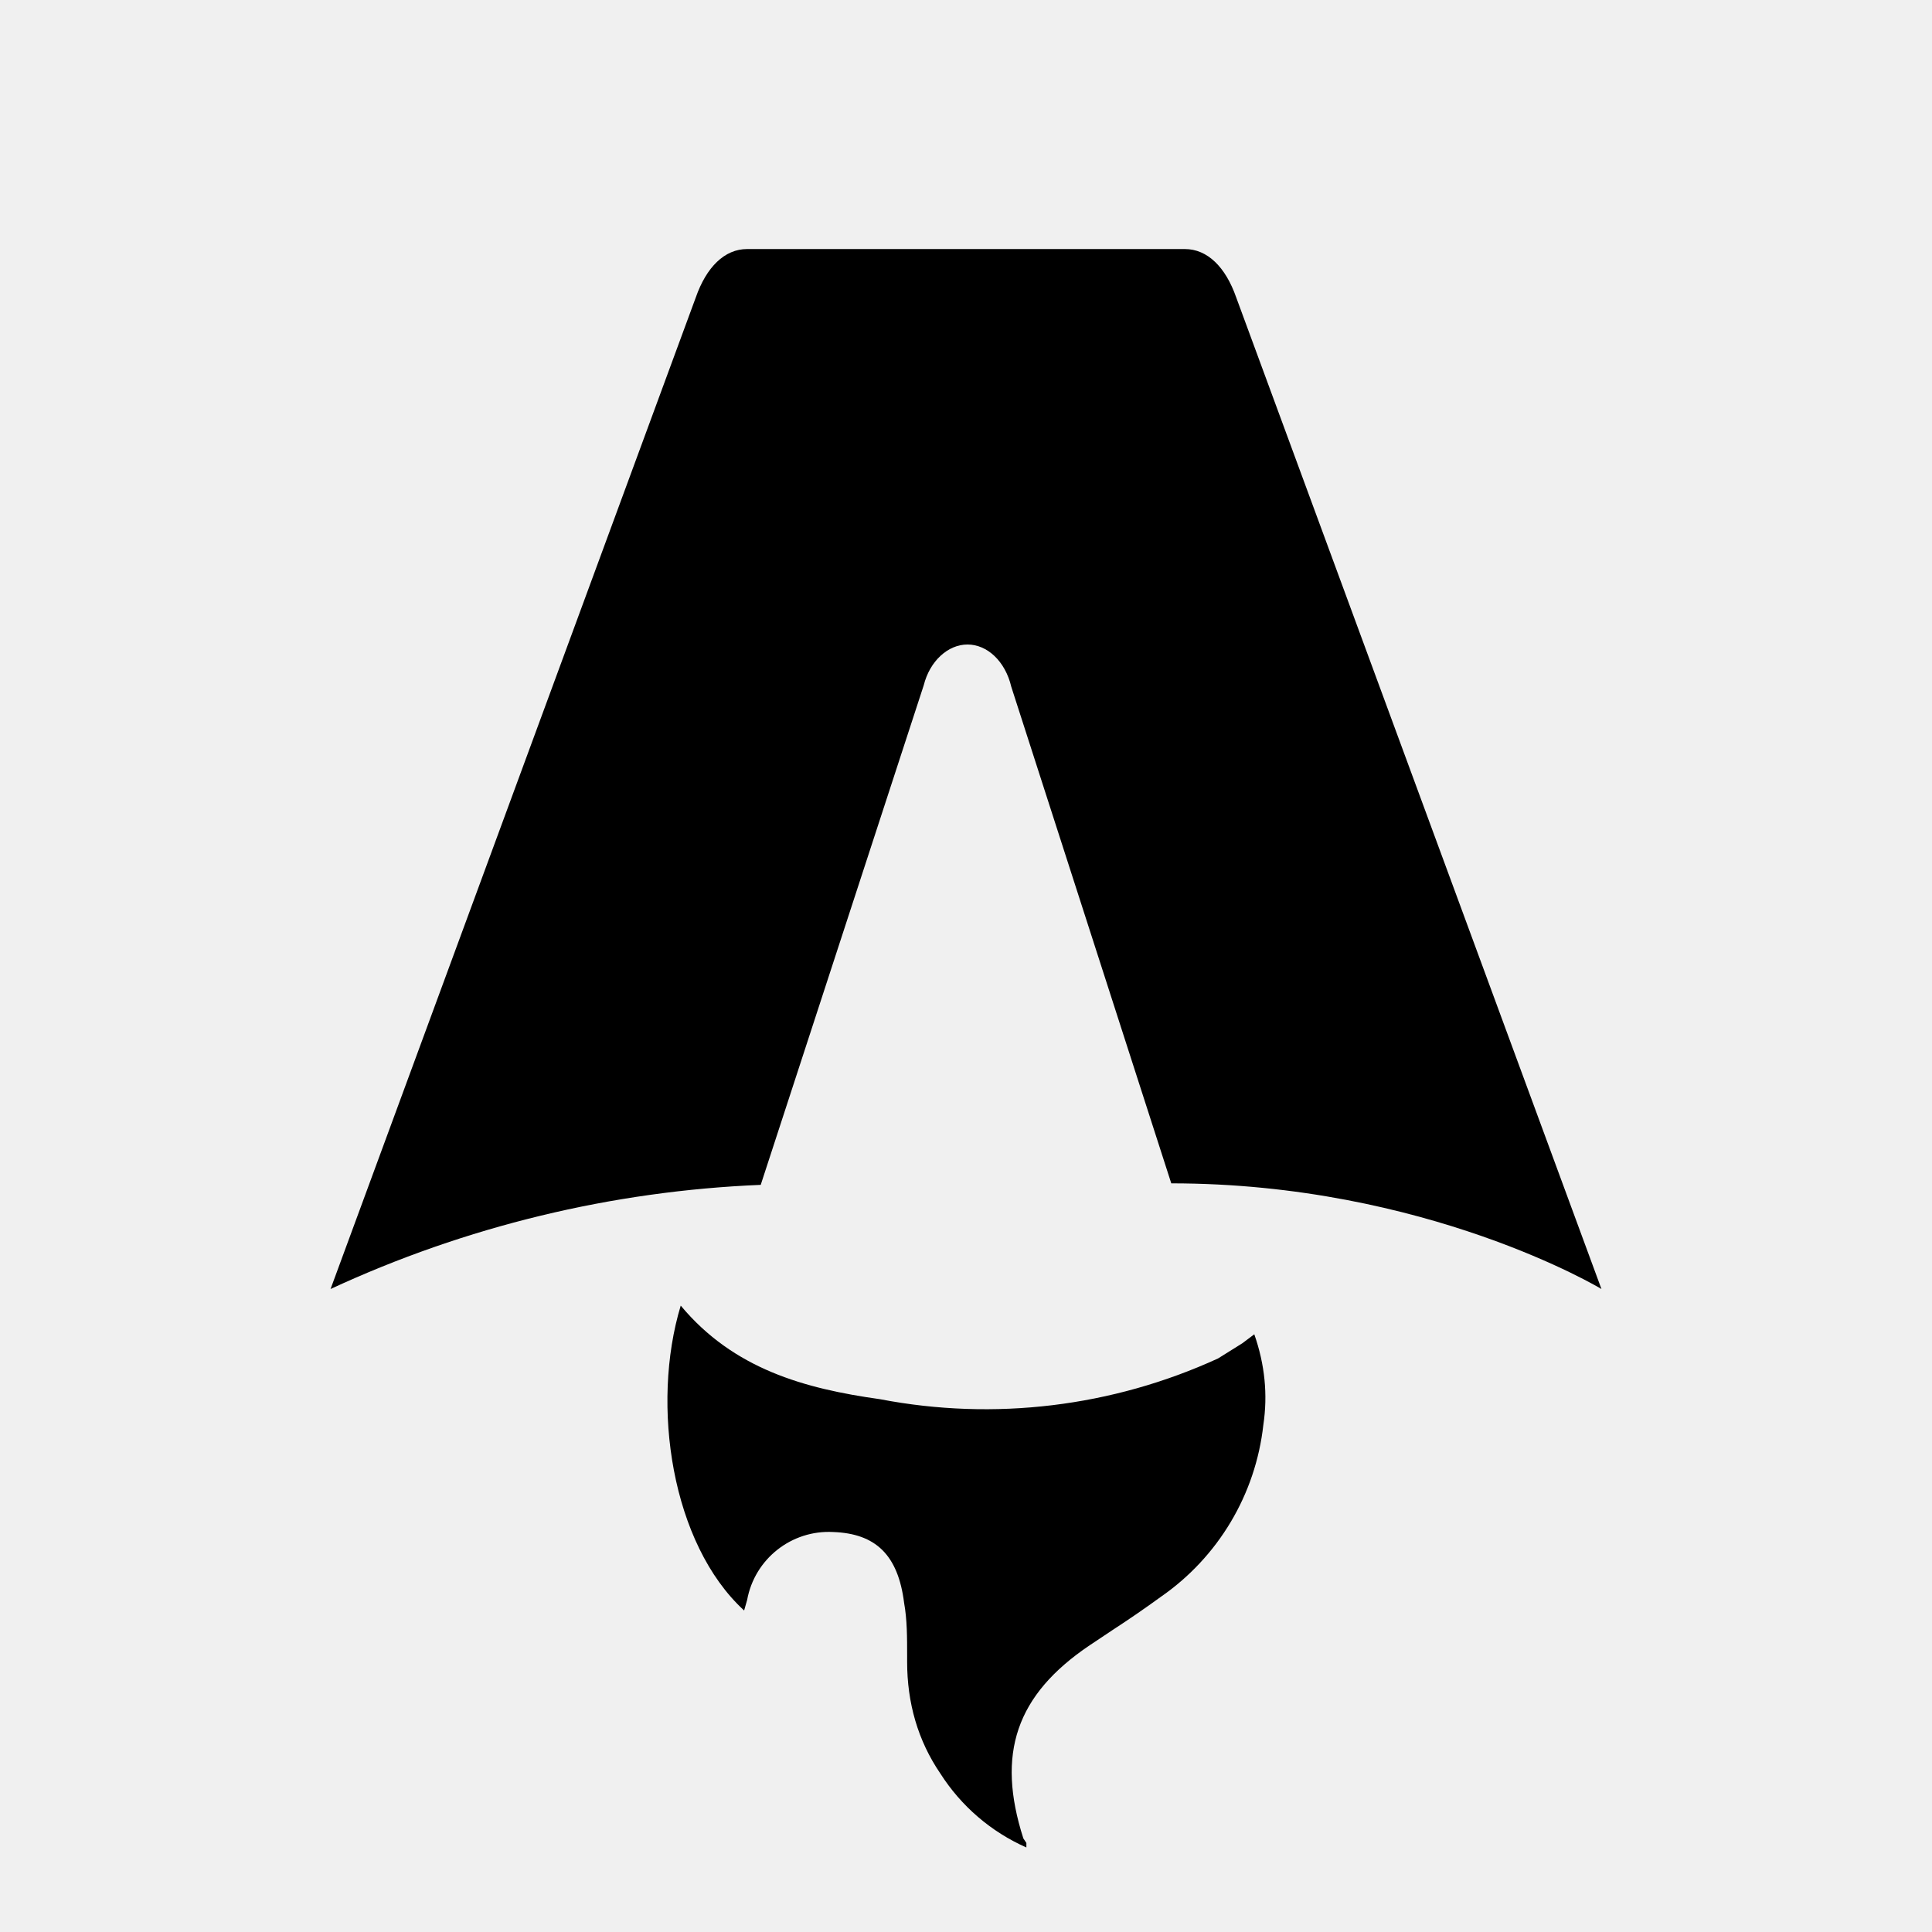
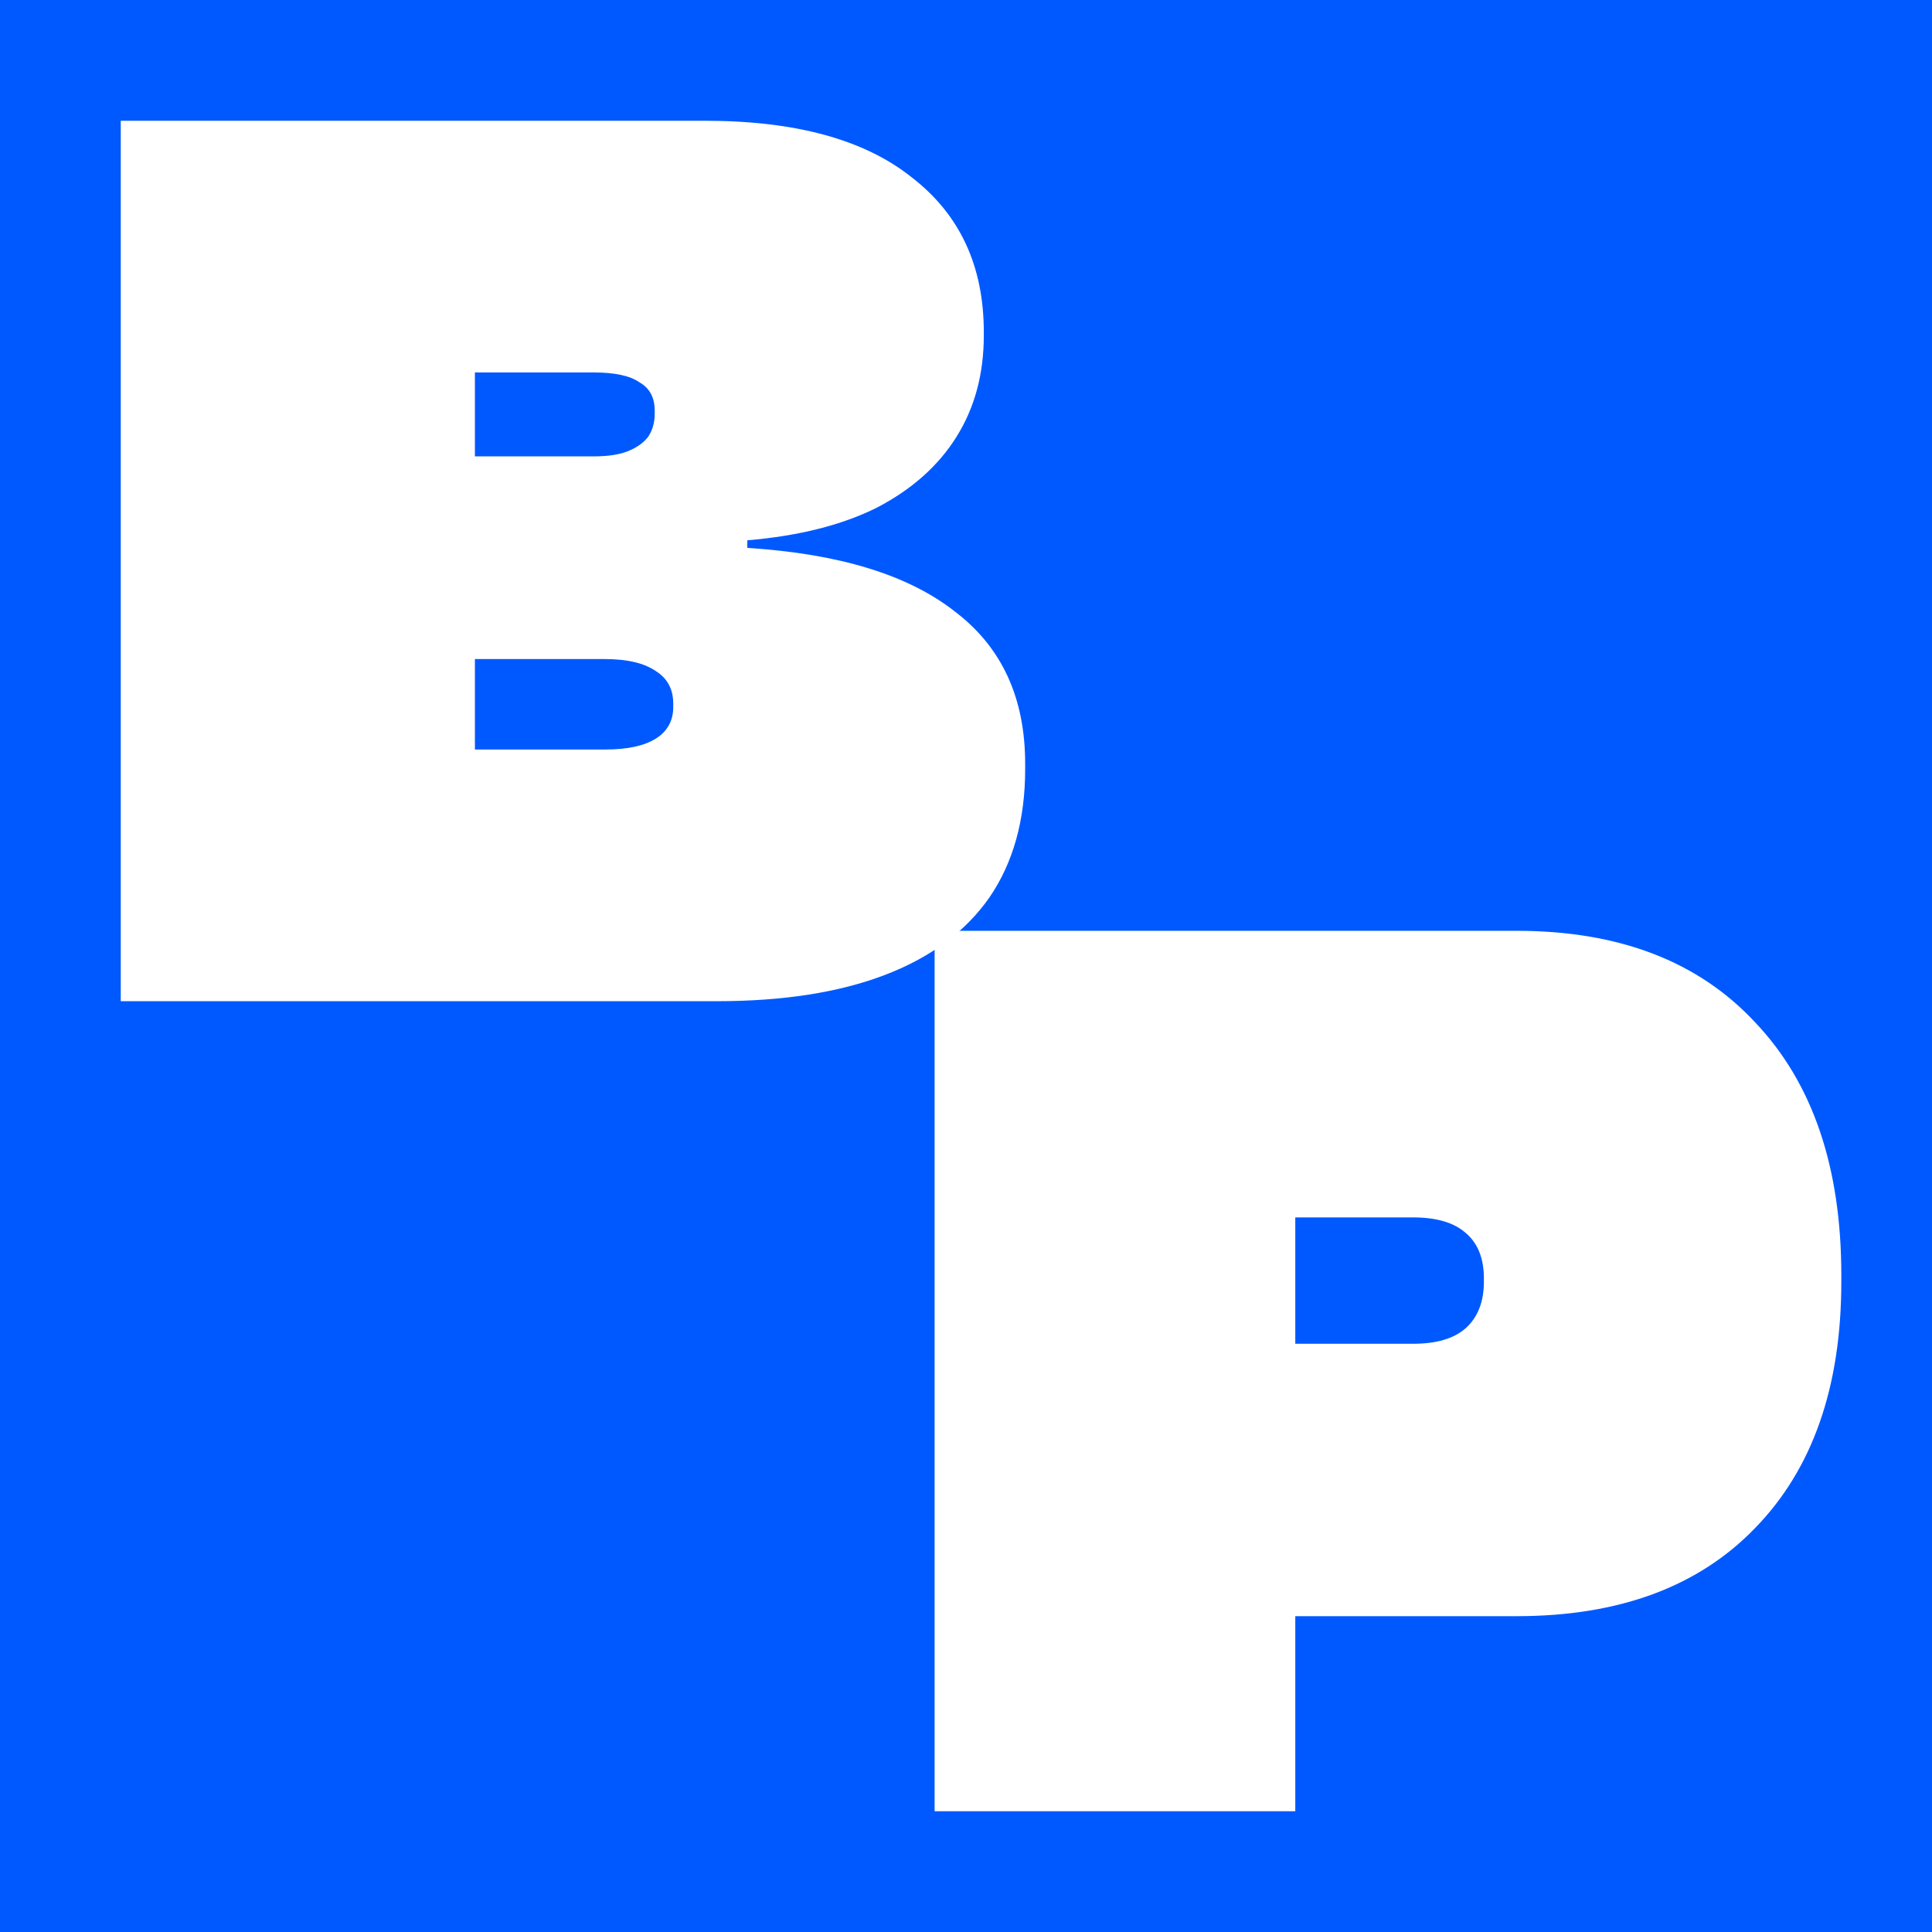
- <svg xmlns="http://www.w3.org/2000/svg" fill="none" viewBox="0 0 128 128">
-   <path d="M50.4 78.5a75.1 75.1 0 0 0-28.5 6.9l24.2-65.7c.7-2 1.9-3.2 3.4-3.2h29c1.5 0 2.7 1.2 3.4 3.2l24.2 65.7s-11.6-7-28.5-7L67 45.5c-.4-1.7-1.6-2.8-2.9-2.8-1.3 0-2.5 1.1-2.9 2.7L50.4 78.5Zm-1.1 28.2Zm-4.2-20.2c-2 6.6-.6 15.8 4.2 20.2a17.5 17.5 0 0 1 .2-.7 5.5 5.5 0 0 1 5.7-4.5c2.8.1 4.3 1.5 4.7 4.7.2 1.1.2 2.3.2 3.5v.4c0 2.7.7 5.2 2.2 7.4a13 13 0 0 0 5.7 4.9v-.3l-.2-.3c-1.8-5.6-.5-9.5 4.4-12.8l1.5-1a73 73 0 0 0 3.2-2.2 16 16 0 0 0 6.8-11.4c.3-2 .1-4-.6-6l-.8.6-1.6 1a37 37 0 0 1-22.4 2.7c-5-.7-9.7-2-13.2-6.2Z" />
+ <svg xmlns="http://www.w3.org/2000/svg" viewBox="0 0 32 32" fill="none">
+   <rect width="32" height="32" />
+   <path d="M25.119 15.417C26.815 15.417 28.132 15.923 29.071 16.934C30.021 17.933 30.498 19.328 30.498 21.121V21.229C30.498 22.974 30.021 24.333 29.071 25.308C28.132 26.282 26.815 26.769 25.119 26.769H21.454V30H15.48V15.417H25.119ZM21.454 22.257H23.404C23.789 22.257 24.077 22.173 24.27 22.005C24.474 21.825 24.578 21.566 24.578 21.229V21.175C24.578 20.838 24.474 20.584 24.27 20.416C24.077 20.248 23.789 20.164 23.404 20.164H21.454V22.257Z" />
+   <path d="M2 16.583V2H11.674C13.178 2 14.321 2.313 15.103 2.939C15.898 3.552 16.295 4.407 16.295 5.501V5.556C16.295 6.193 16.144 6.753 15.843 7.234C15.543 7.715 15.103 8.106 14.526 8.407C13.948 8.696 13.232 8.877 12.378 8.949V9.075C13.894 9.171 15.037 9.52 15.807 10.122C16.589 10.711 16.98 11.554 16.98 12.649V12.739C16.98 13.581 16.782 14.291 16.385 14.869C15.988 15.434 15.41 15.861 14.652 16.15C13.894 16.439 12.968 16.583 11.873 16.583H2ZM10.032 12.414C10.393 12.414 10.669 12.354 10.862 12.234C11.054 12.113 11.151 11.939 11.151 11.71V11.656C11.151 11.415 11.054 11.235 10.862 11.115C10.669 10.982 10.387 10.916 10.014 10.916H7.866V12.414H10.032ZM9.833 7.559C10.074 7.559 10.266 7.529 10.411 7.469C10.555 7.409 10.663 7.33 10.736 7.234C10.808 7.126 10.844 6.999 10.844 6.855V6.801C10.844 6.584 10.76 6.428 10.591 6.332C10.435 6.223 10.182 6.169 9.833 6.169H7.866V7.559H9.833Z" />
  <style>
-         path { fill: #000; }
-         @media (prefers-color-scheme: dark) {
-             path { fill: #FFF; }
-         }
+       rect { fill: #0059FF; }
+       path { fill: white; }
+       @media (prefers-color-scheme: dark) {
+          rect { fill: white; }
+          path { fill: #0059FF; }
+       }
    </style>
</svg>
